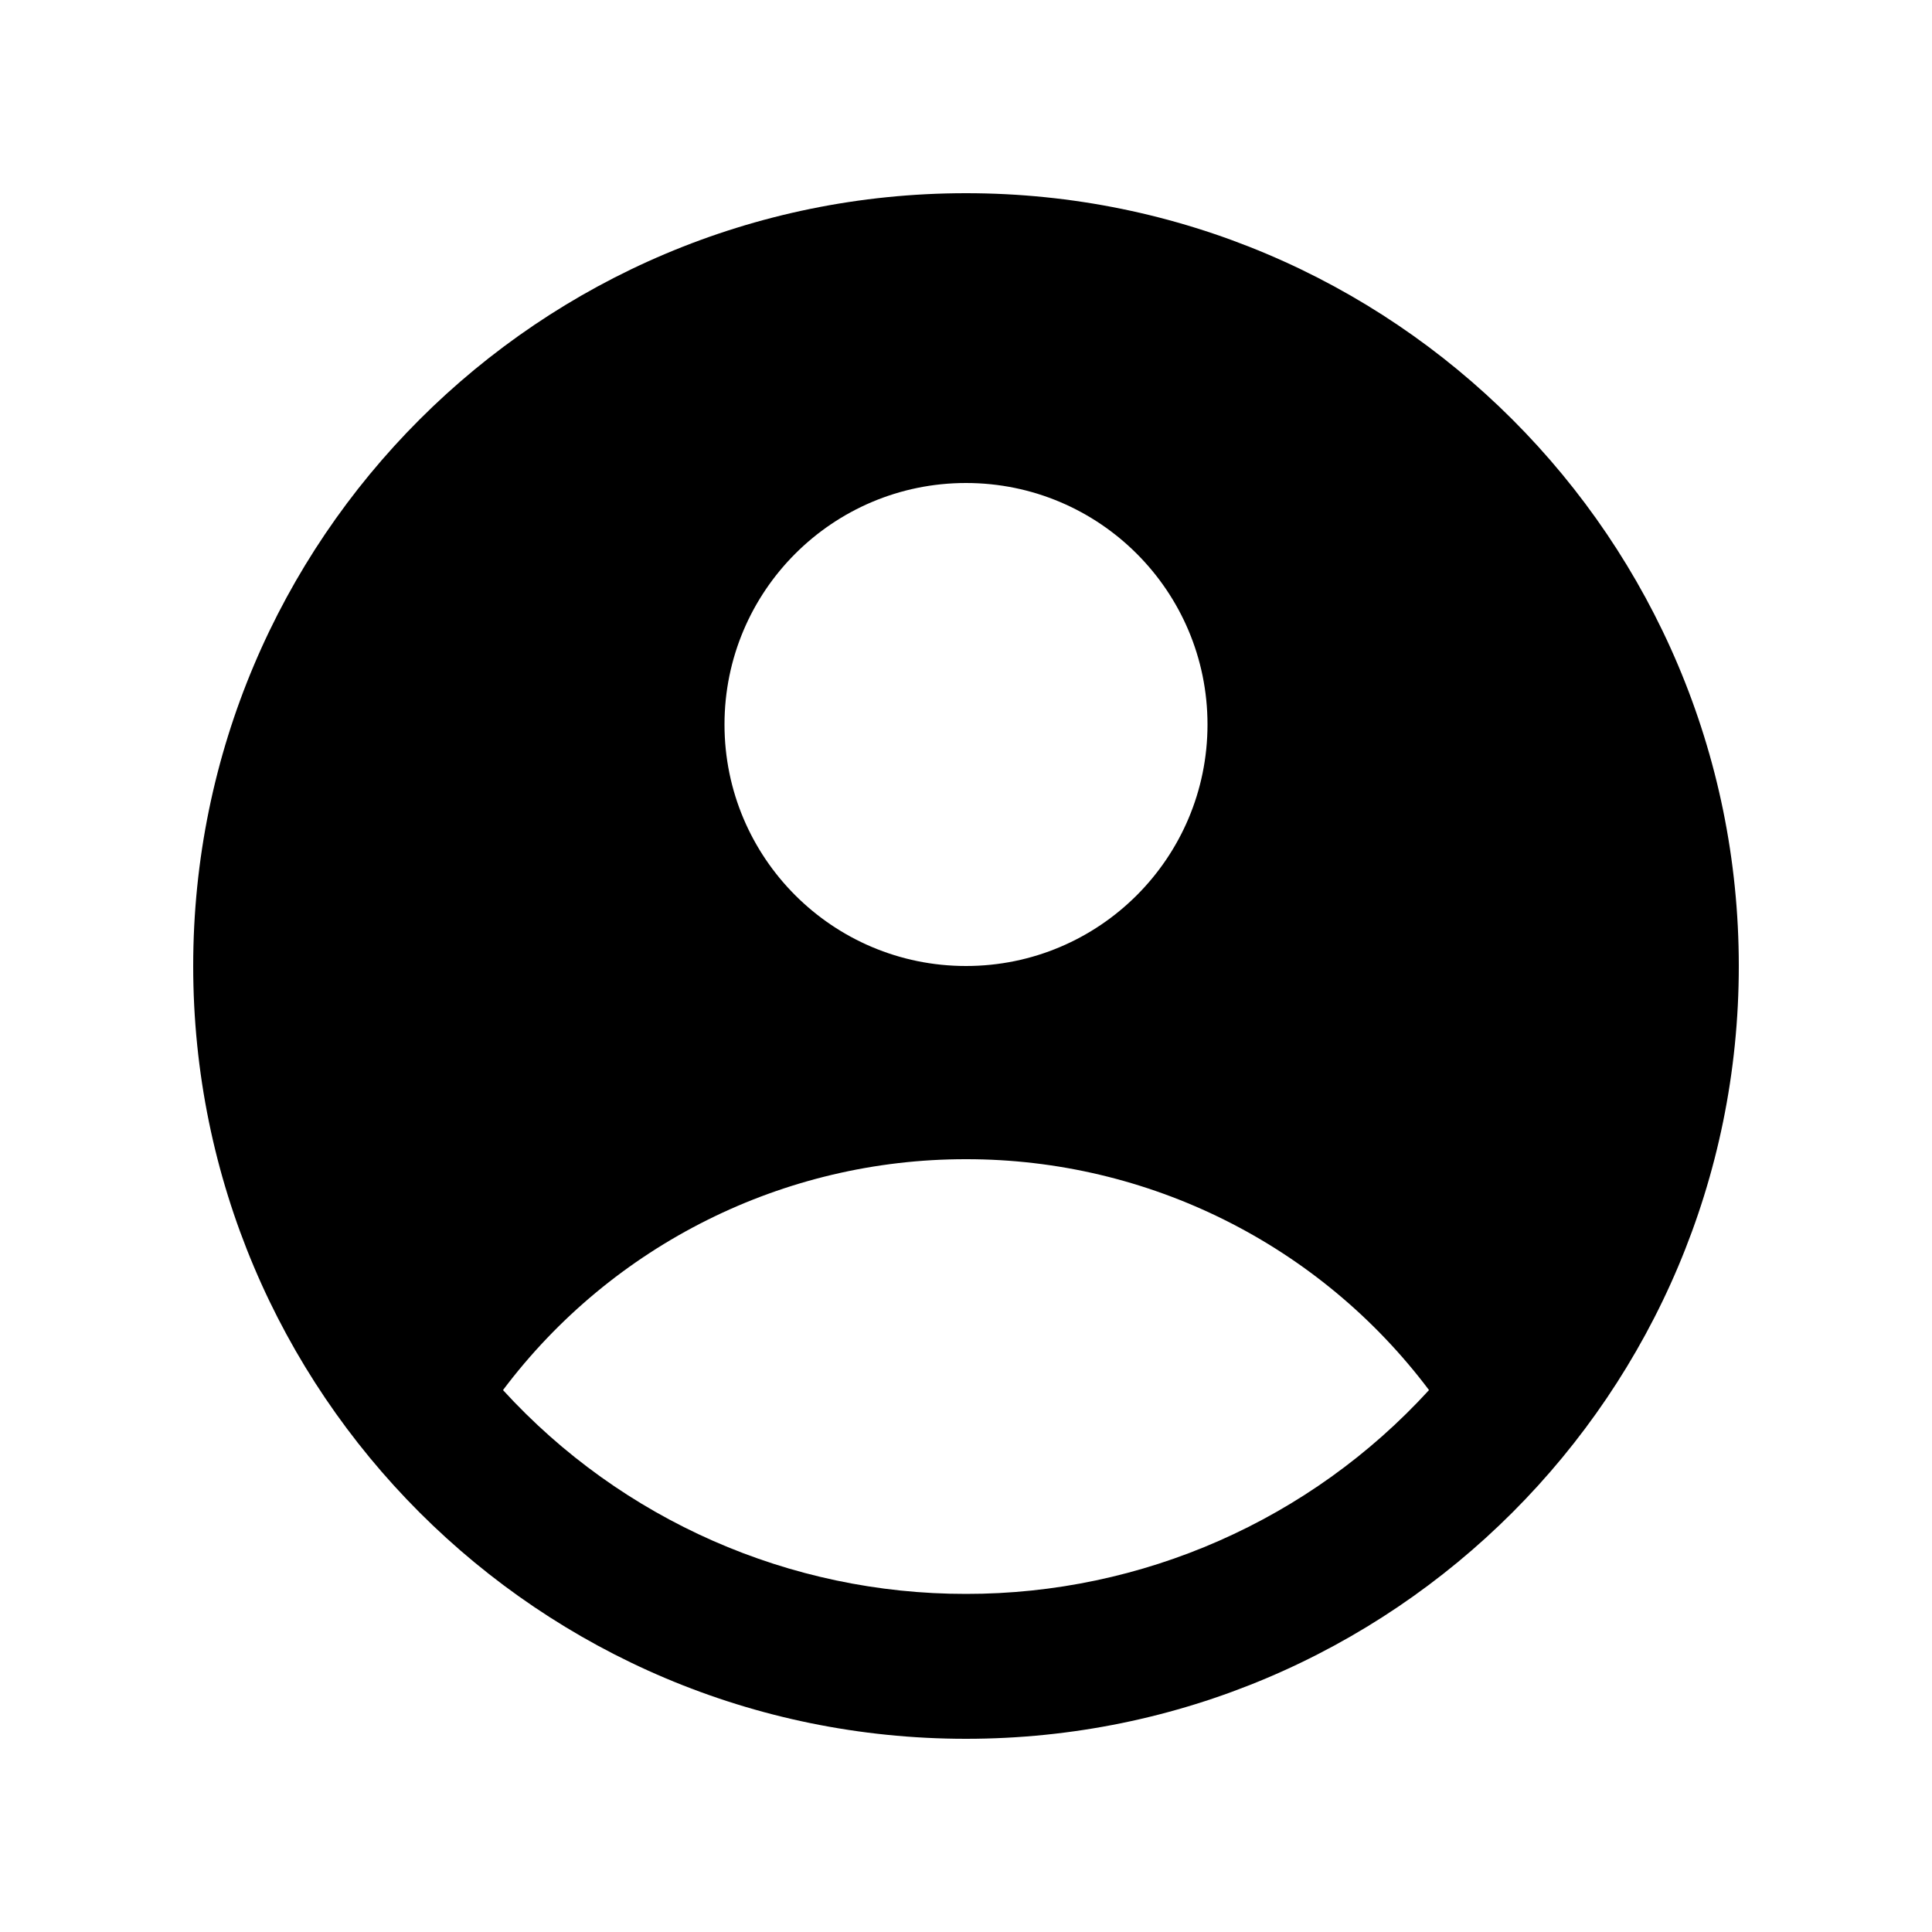
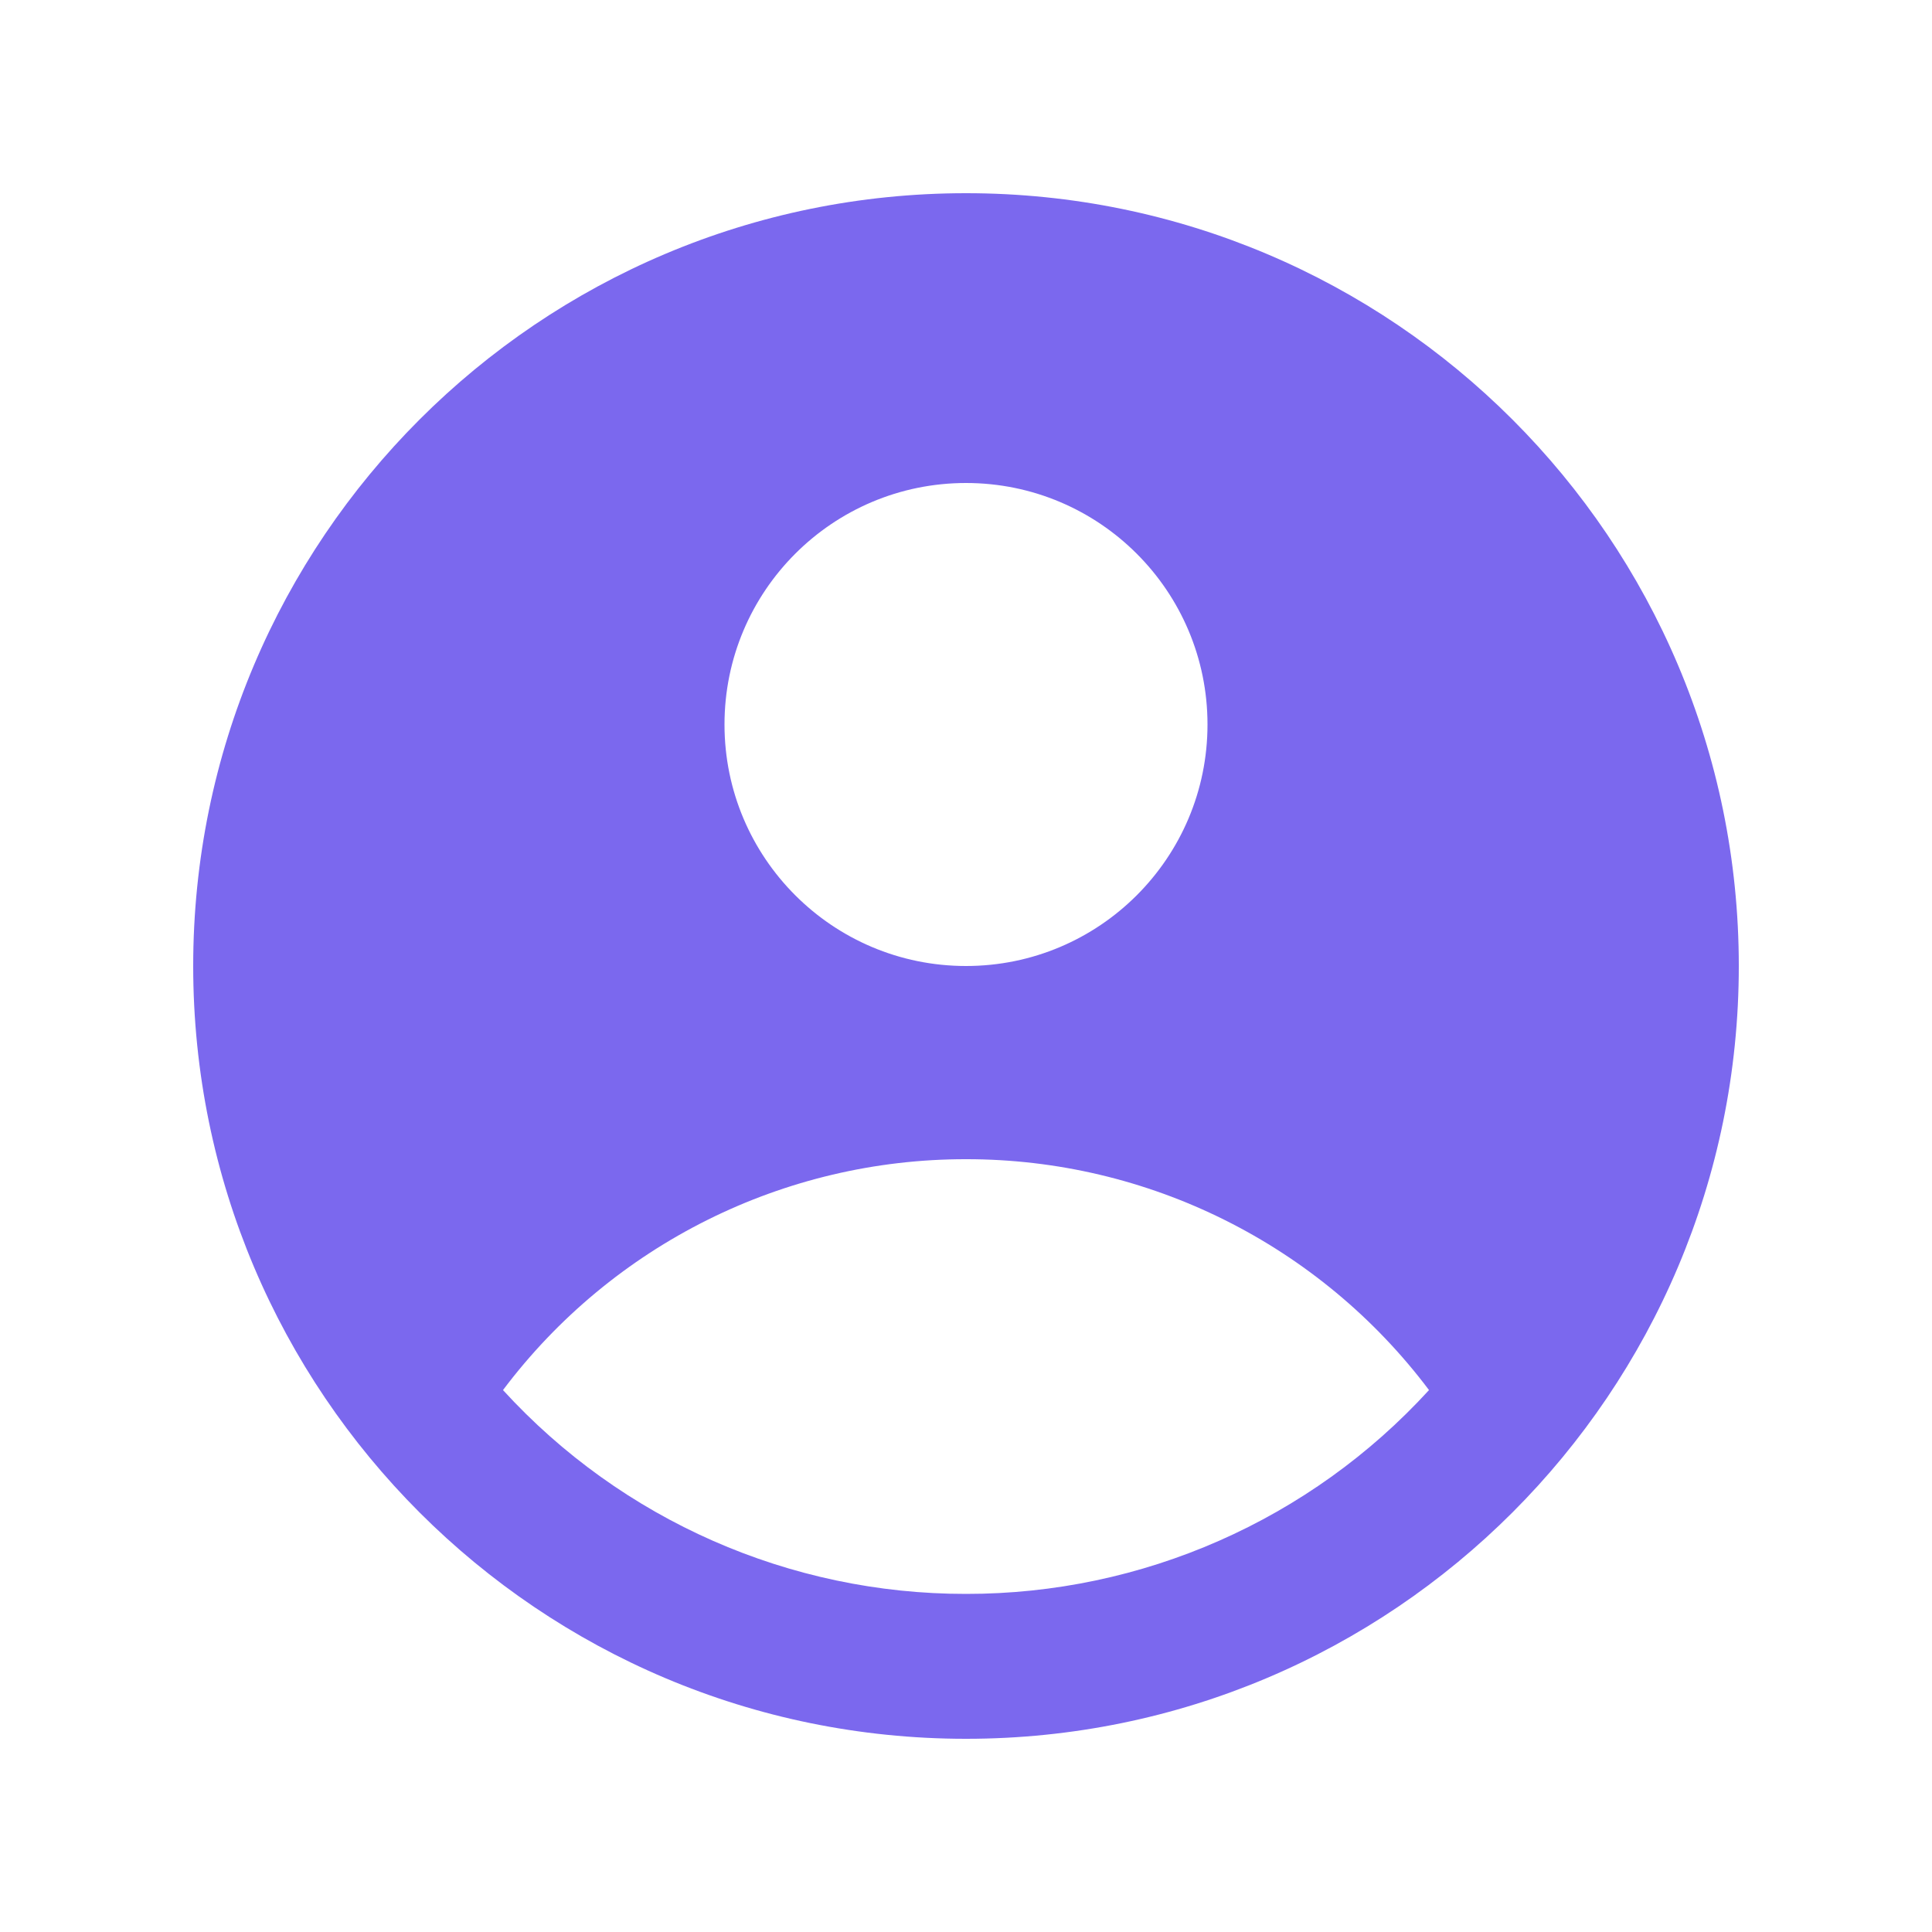
<svg xmlns="http://www.w3.org/2000/svg" viewBox="0 0 20 20" fill="currentColor" class="size-5">
-   <path fill-rule="evenodd" d="M18 10a8 8 0 1 1-16 0 8 8 0 0 1 16 0Zm-5.5-2.5a2.5 2.5 0 1 1-5 0 2.5 2.5 0 0 1 5 0ZM10 12a5.99 5.99 0 0 0-4.793 2.39A6.483 6.483 0 0 0 10 16.5a6.483 6.483 0 0 0 4.793-2.11A5.99 5.99 0 0 0 10 12Z" clip-rule="evenodd" />
+   <path fill-rule="evenodd" d="M18 10a8 8 0 1 1-16 0 8 8 0 0 1 16 0Zm-5.5-2.5a2.5 2.5 0 1 1-5 0 2.5 2.5 0 0 1 5 0ZM10 12a5.99 5.99 0 0 0-4.793 2.39A6.483 6.483 0 0 0 10 16.5a6.483 6.483 0 0 0 4.793-2.11A5.99 5.99 0 0 0 10 12Z" clip-rule="evenodd" fill="#7B68EE" />
</svg>
